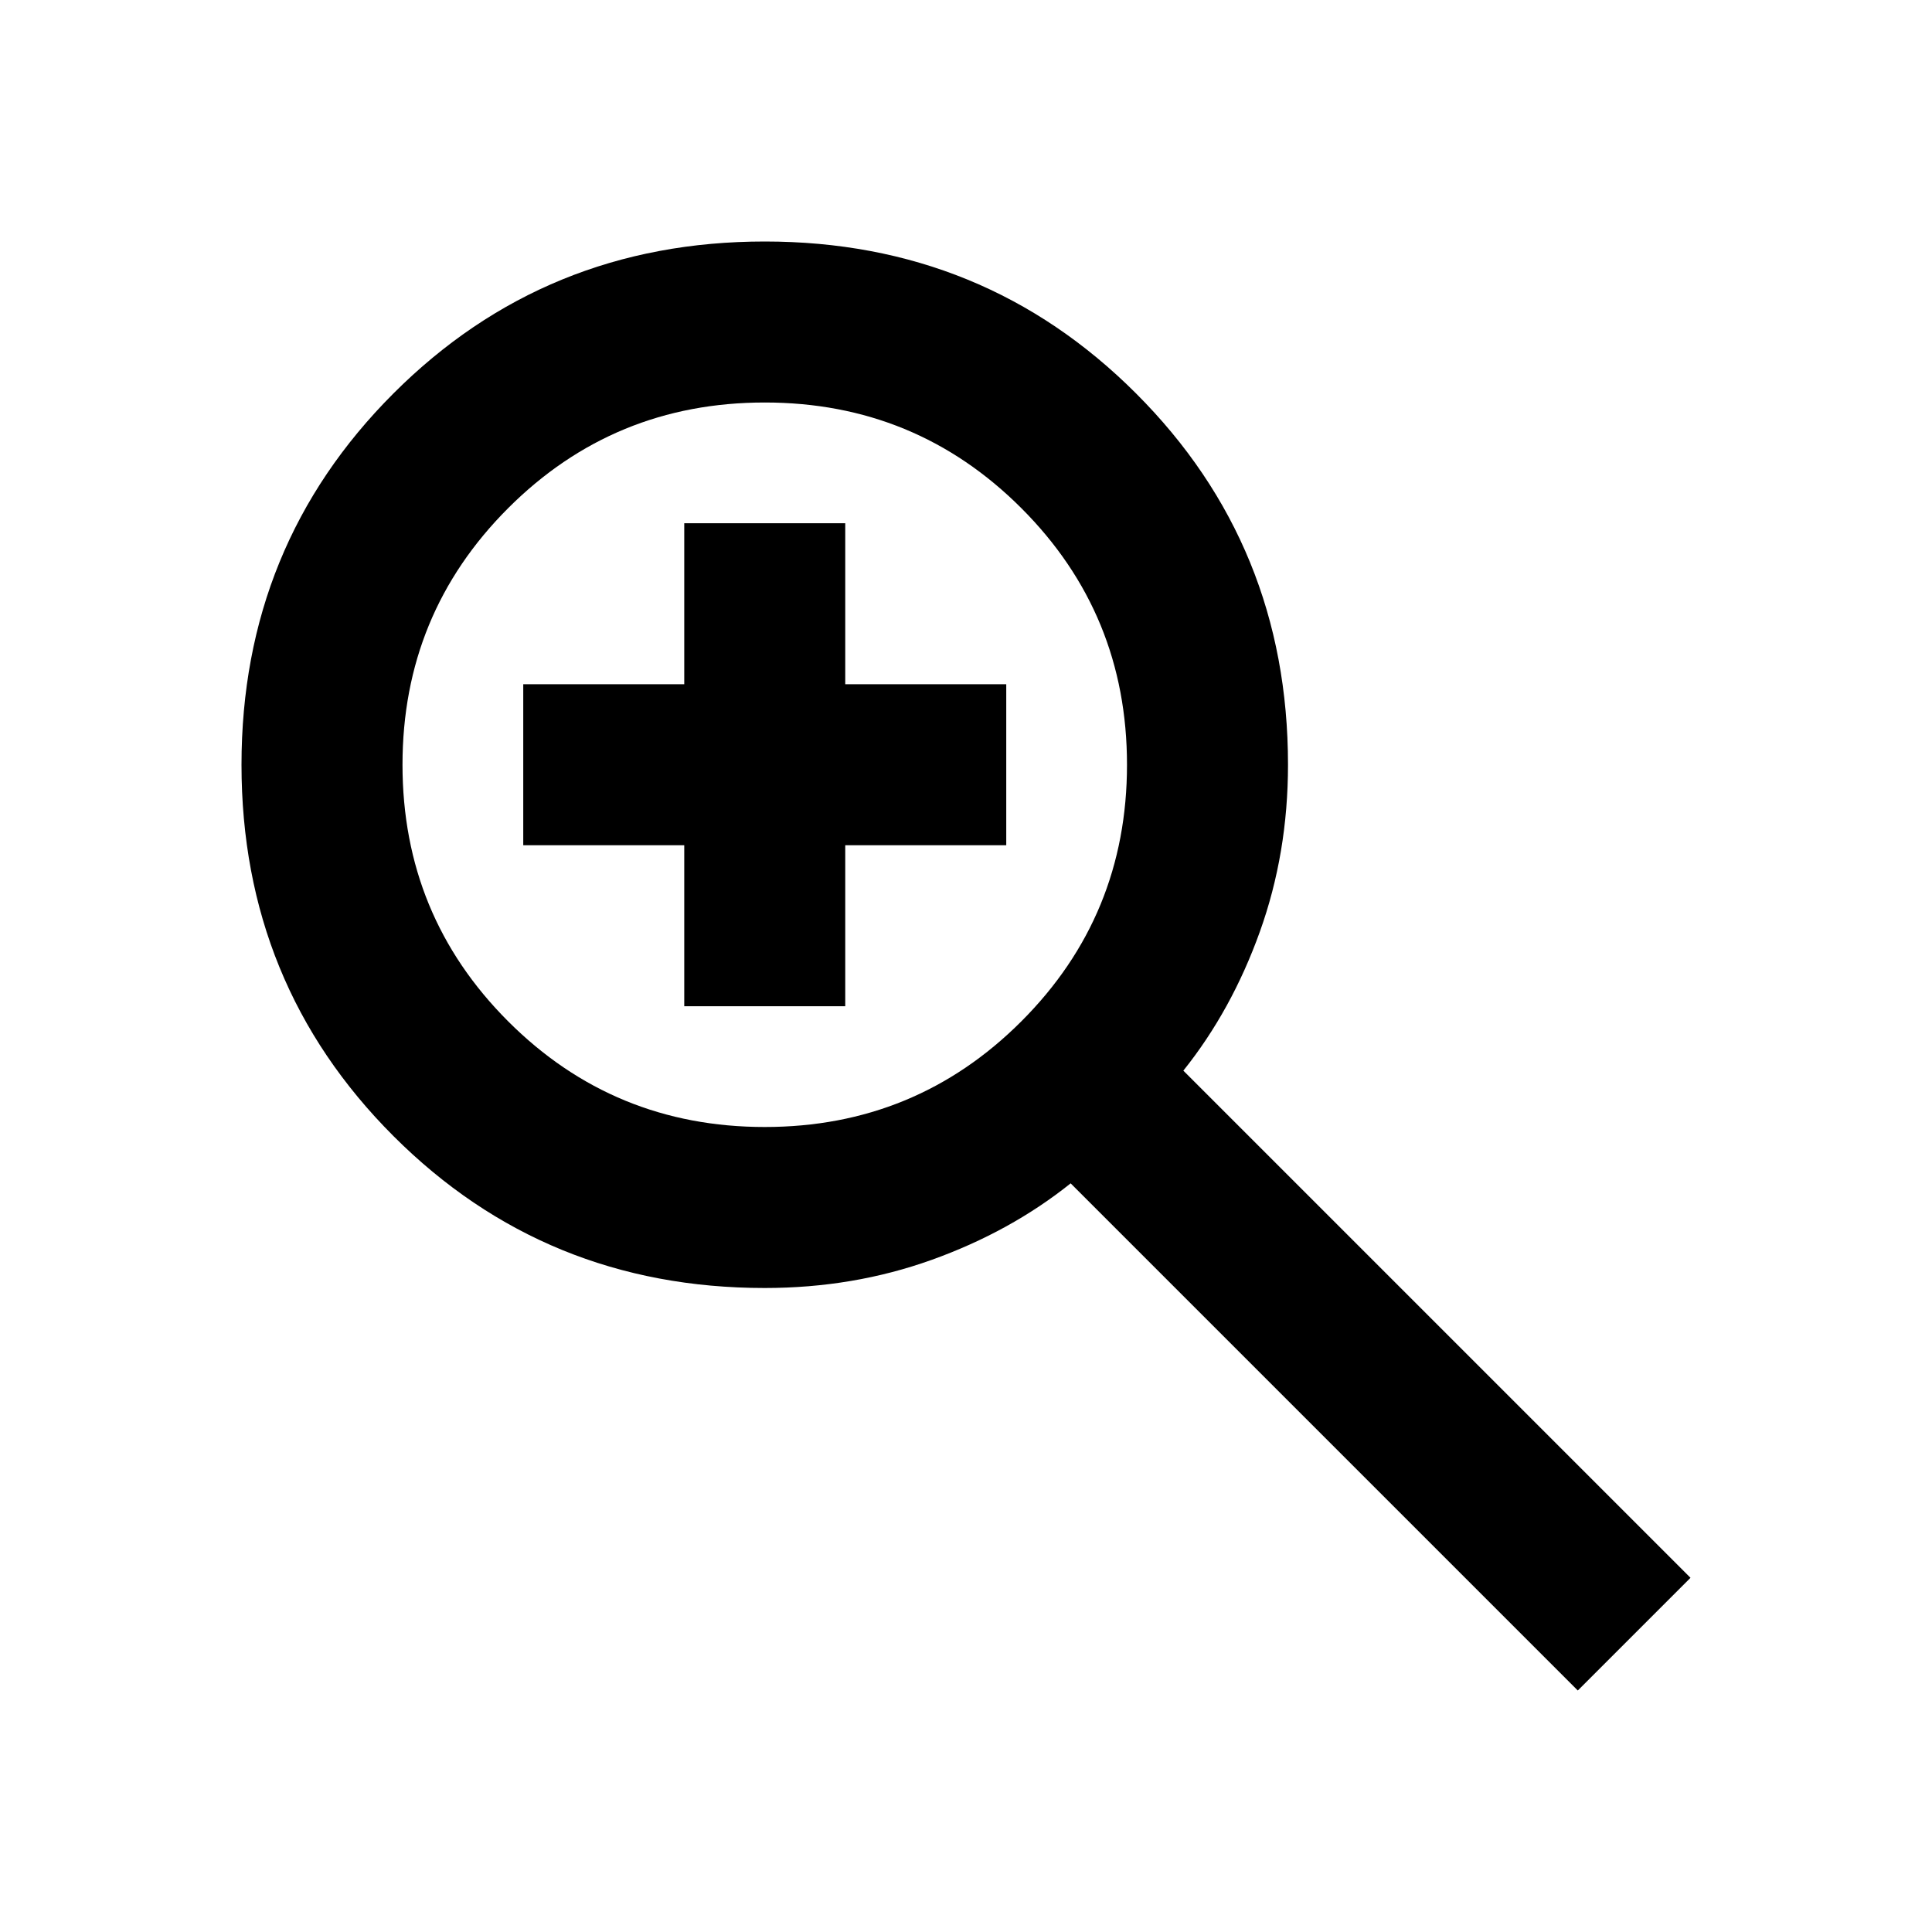
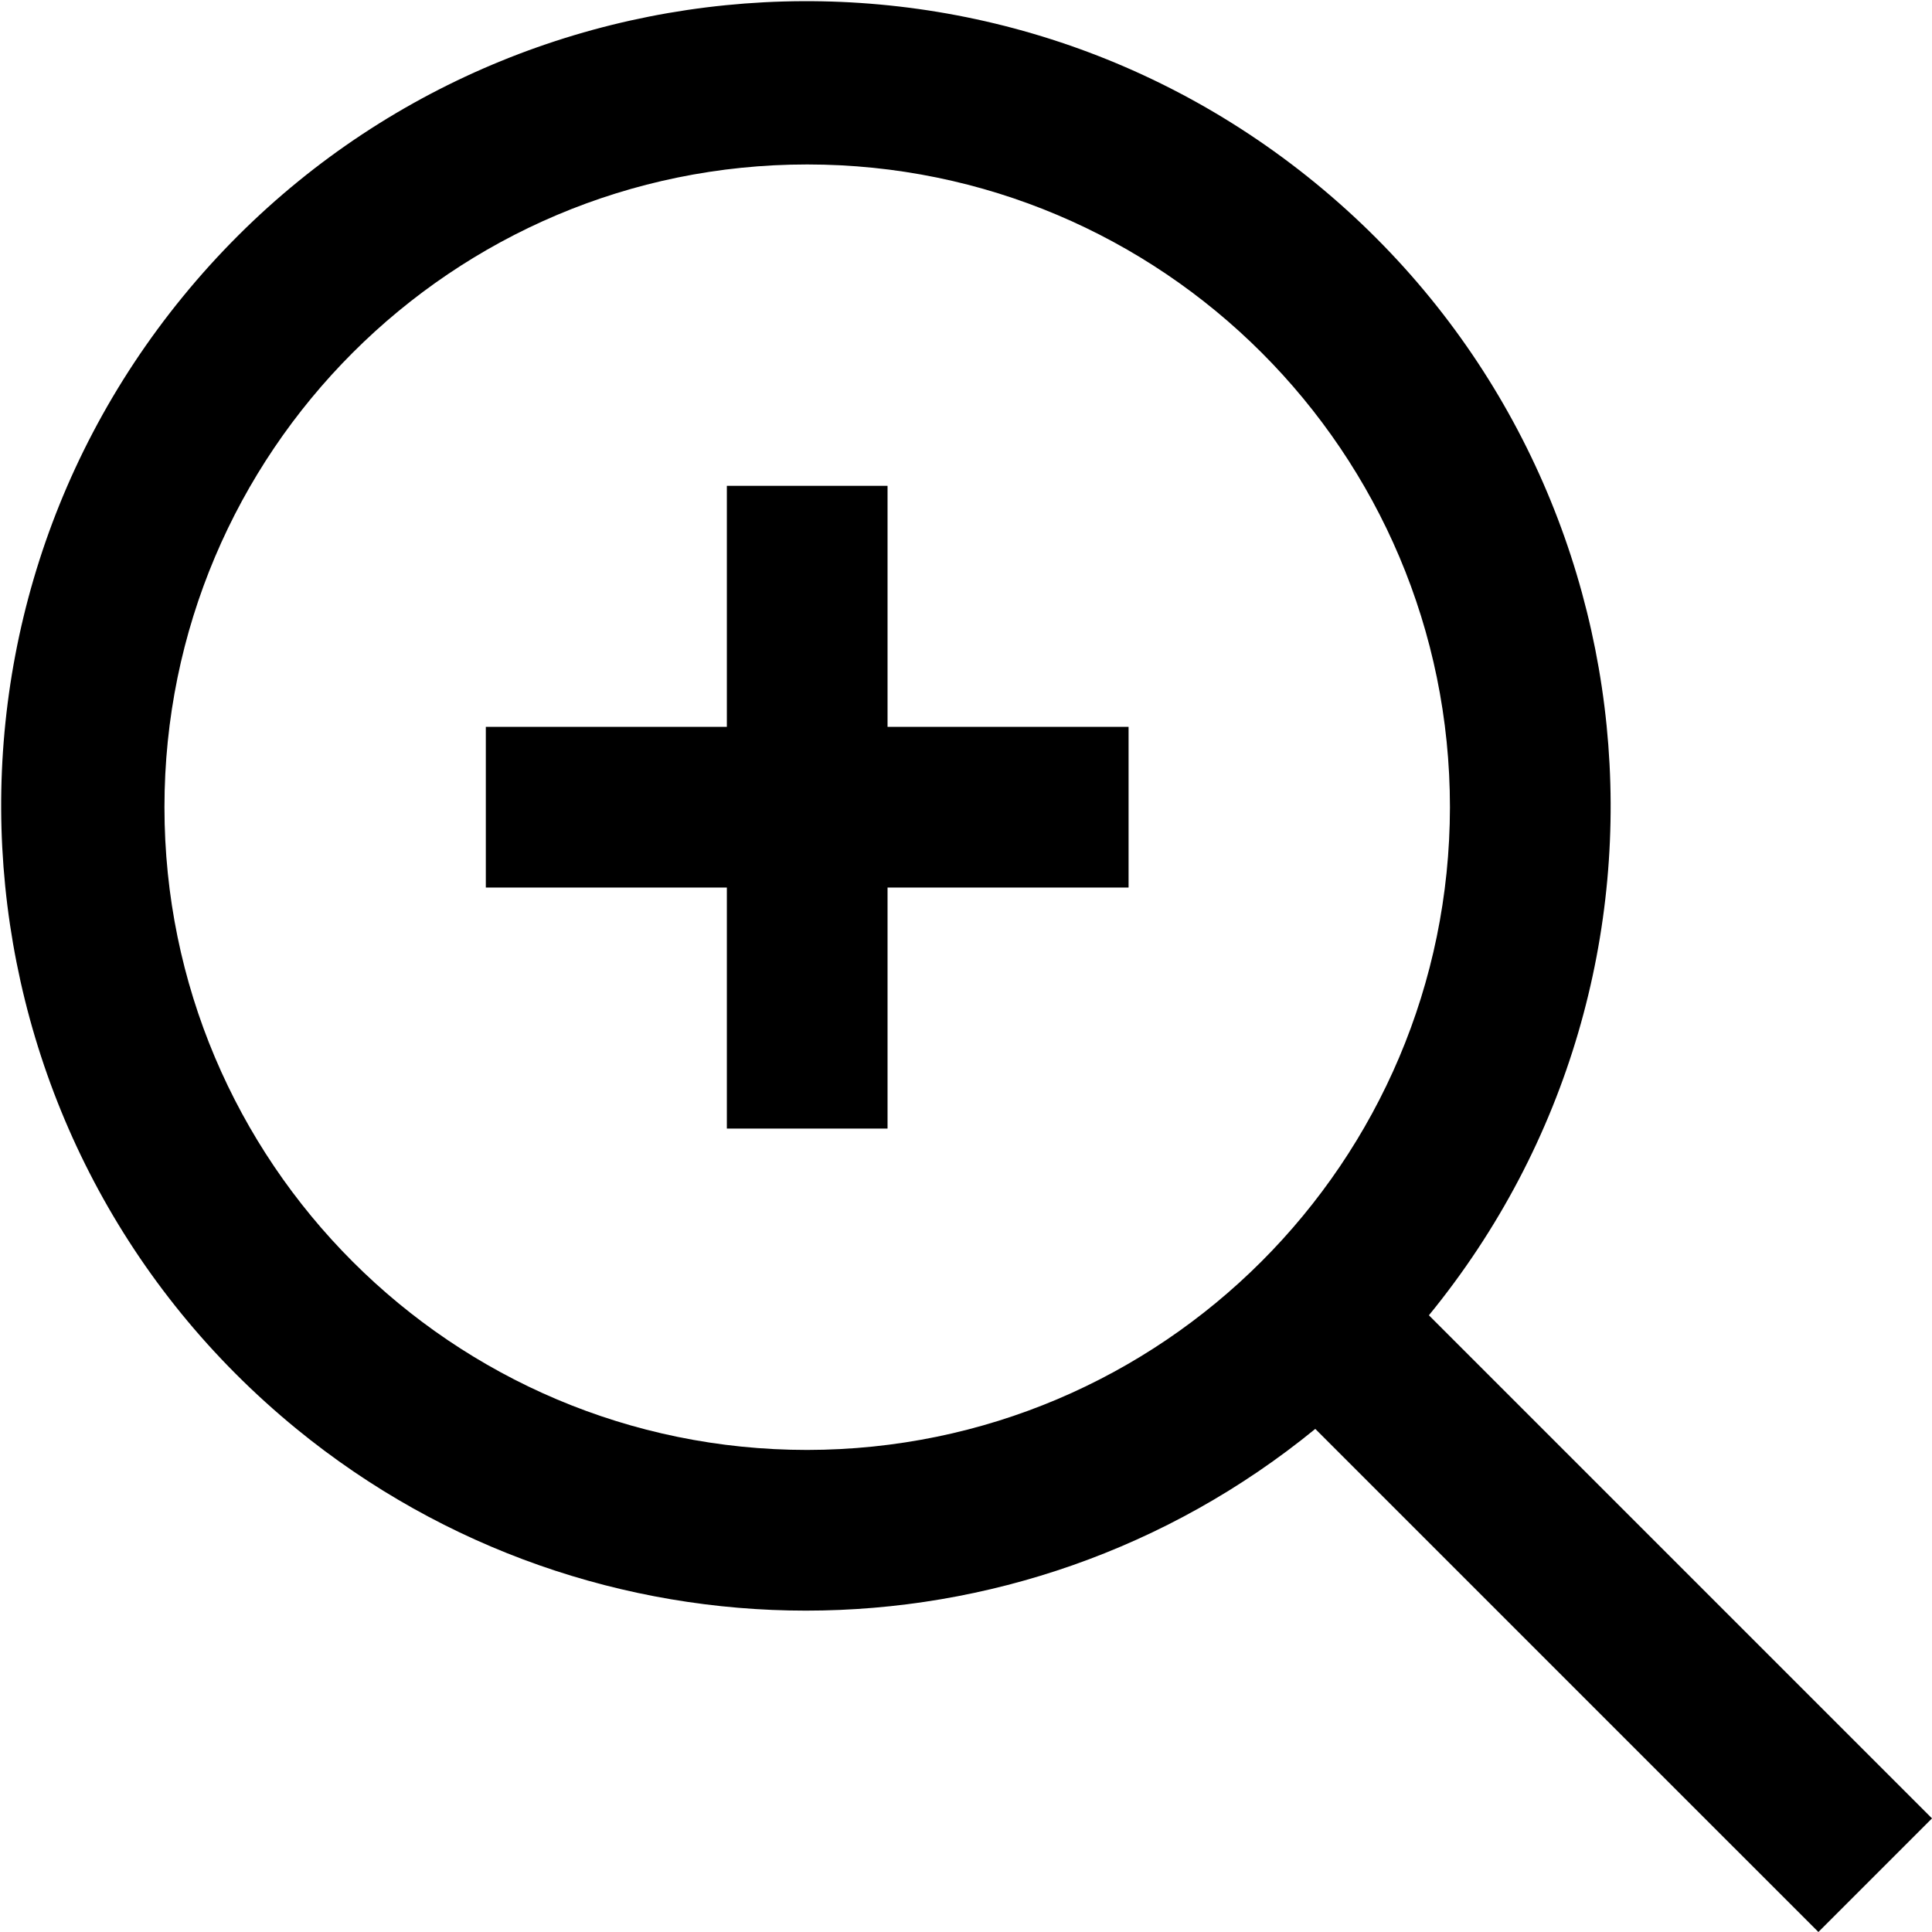
- <svg xmlns="http://www.w3.org/2000/svg" height="24px" viewBox="0 -960 960 960" width="24px" fill="currentColor">
-   <path d="M784-120 532-372q-30 24-69 38t-83 14q-109 0-184.5-75.5T120-580q0-109 75.5-184.5T380-840q109 0 184.5 75.5T640-580q0 44-14 83t-38 69l252 252-56 56ZM380-400q75 0 127.5-52.5T560-580q0-75-52.5-127.5T380-760q-75 0-127.5 52.5T200-580q0 75 52.5 127.5T380-400Zm-40-60v-80h-80v-80h80v-80h80v80h80v80h-80v80h-80Z" />
+ <svg xmlns="http://www.w3.org/2000/svg" version="1.1" id="Capa_1" x="0px" y="0px" viewBox="0 0 512 512" style="enable-background:new 0 0 512 512;" xml:space="preserve" width="20" height="20" fill="currentColor">
+   <g id="_01_align_center">
+     <path d="M512,481.894L378.671,348.565c74.553-91.18,61.074-225.533-30.106-300.086S123.032-12.595,48.479,78.586   s-61.074,225.533,30.106,300.086c78.538,64.216,191.442,64.216,269.979,0L481.894,512L512,481.894z M213.916,384.25   c-94.073,0-170.334-76.261-170.334-170.334S119.843,43.582,213.916,43.582S384.25,119.843,384.25,213.916   C384.144,307.945,307.945,384.144,213.916,384.25z" />
+     <polygon points="235.208,128.749 192.624,128.749 192.624,192.624 128.749,192.624 128.749,235.208 192.624,235.208    192.624,299.083 235.208,299.083 235.208,235.208 299.083,235.208 299.083,192.624 235.208,192.624  " />
+   </g>
</svg>
